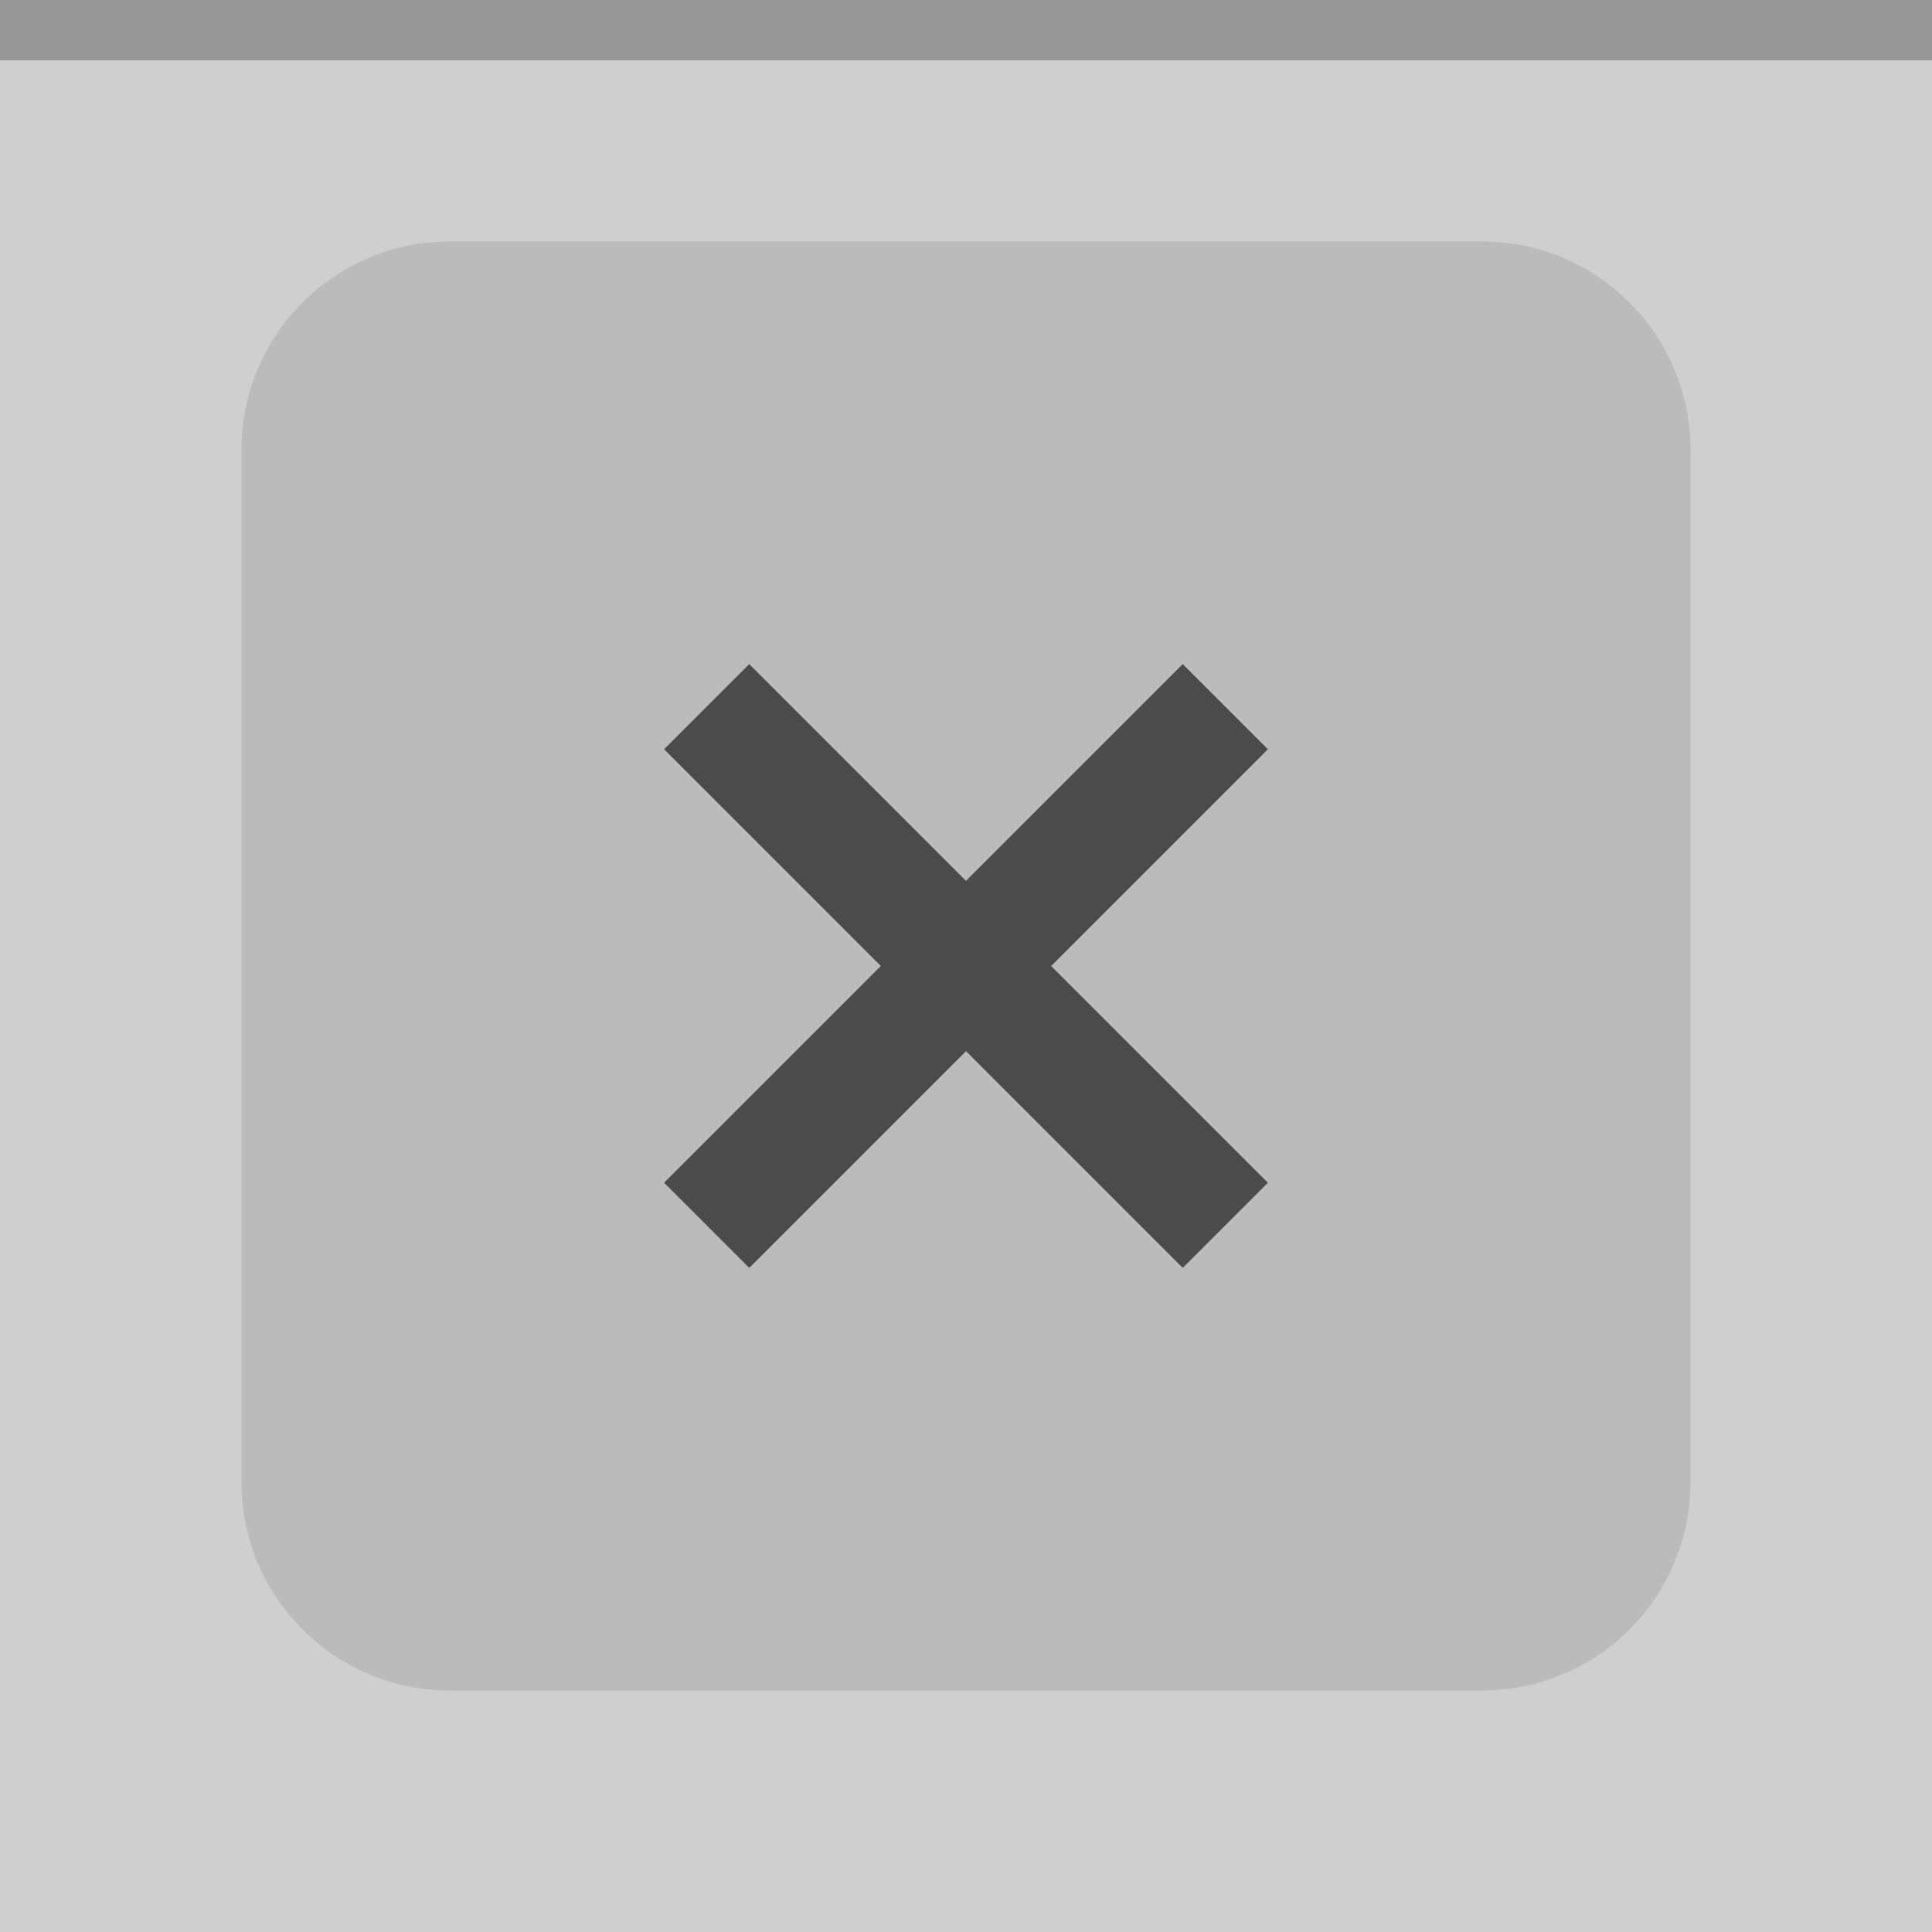
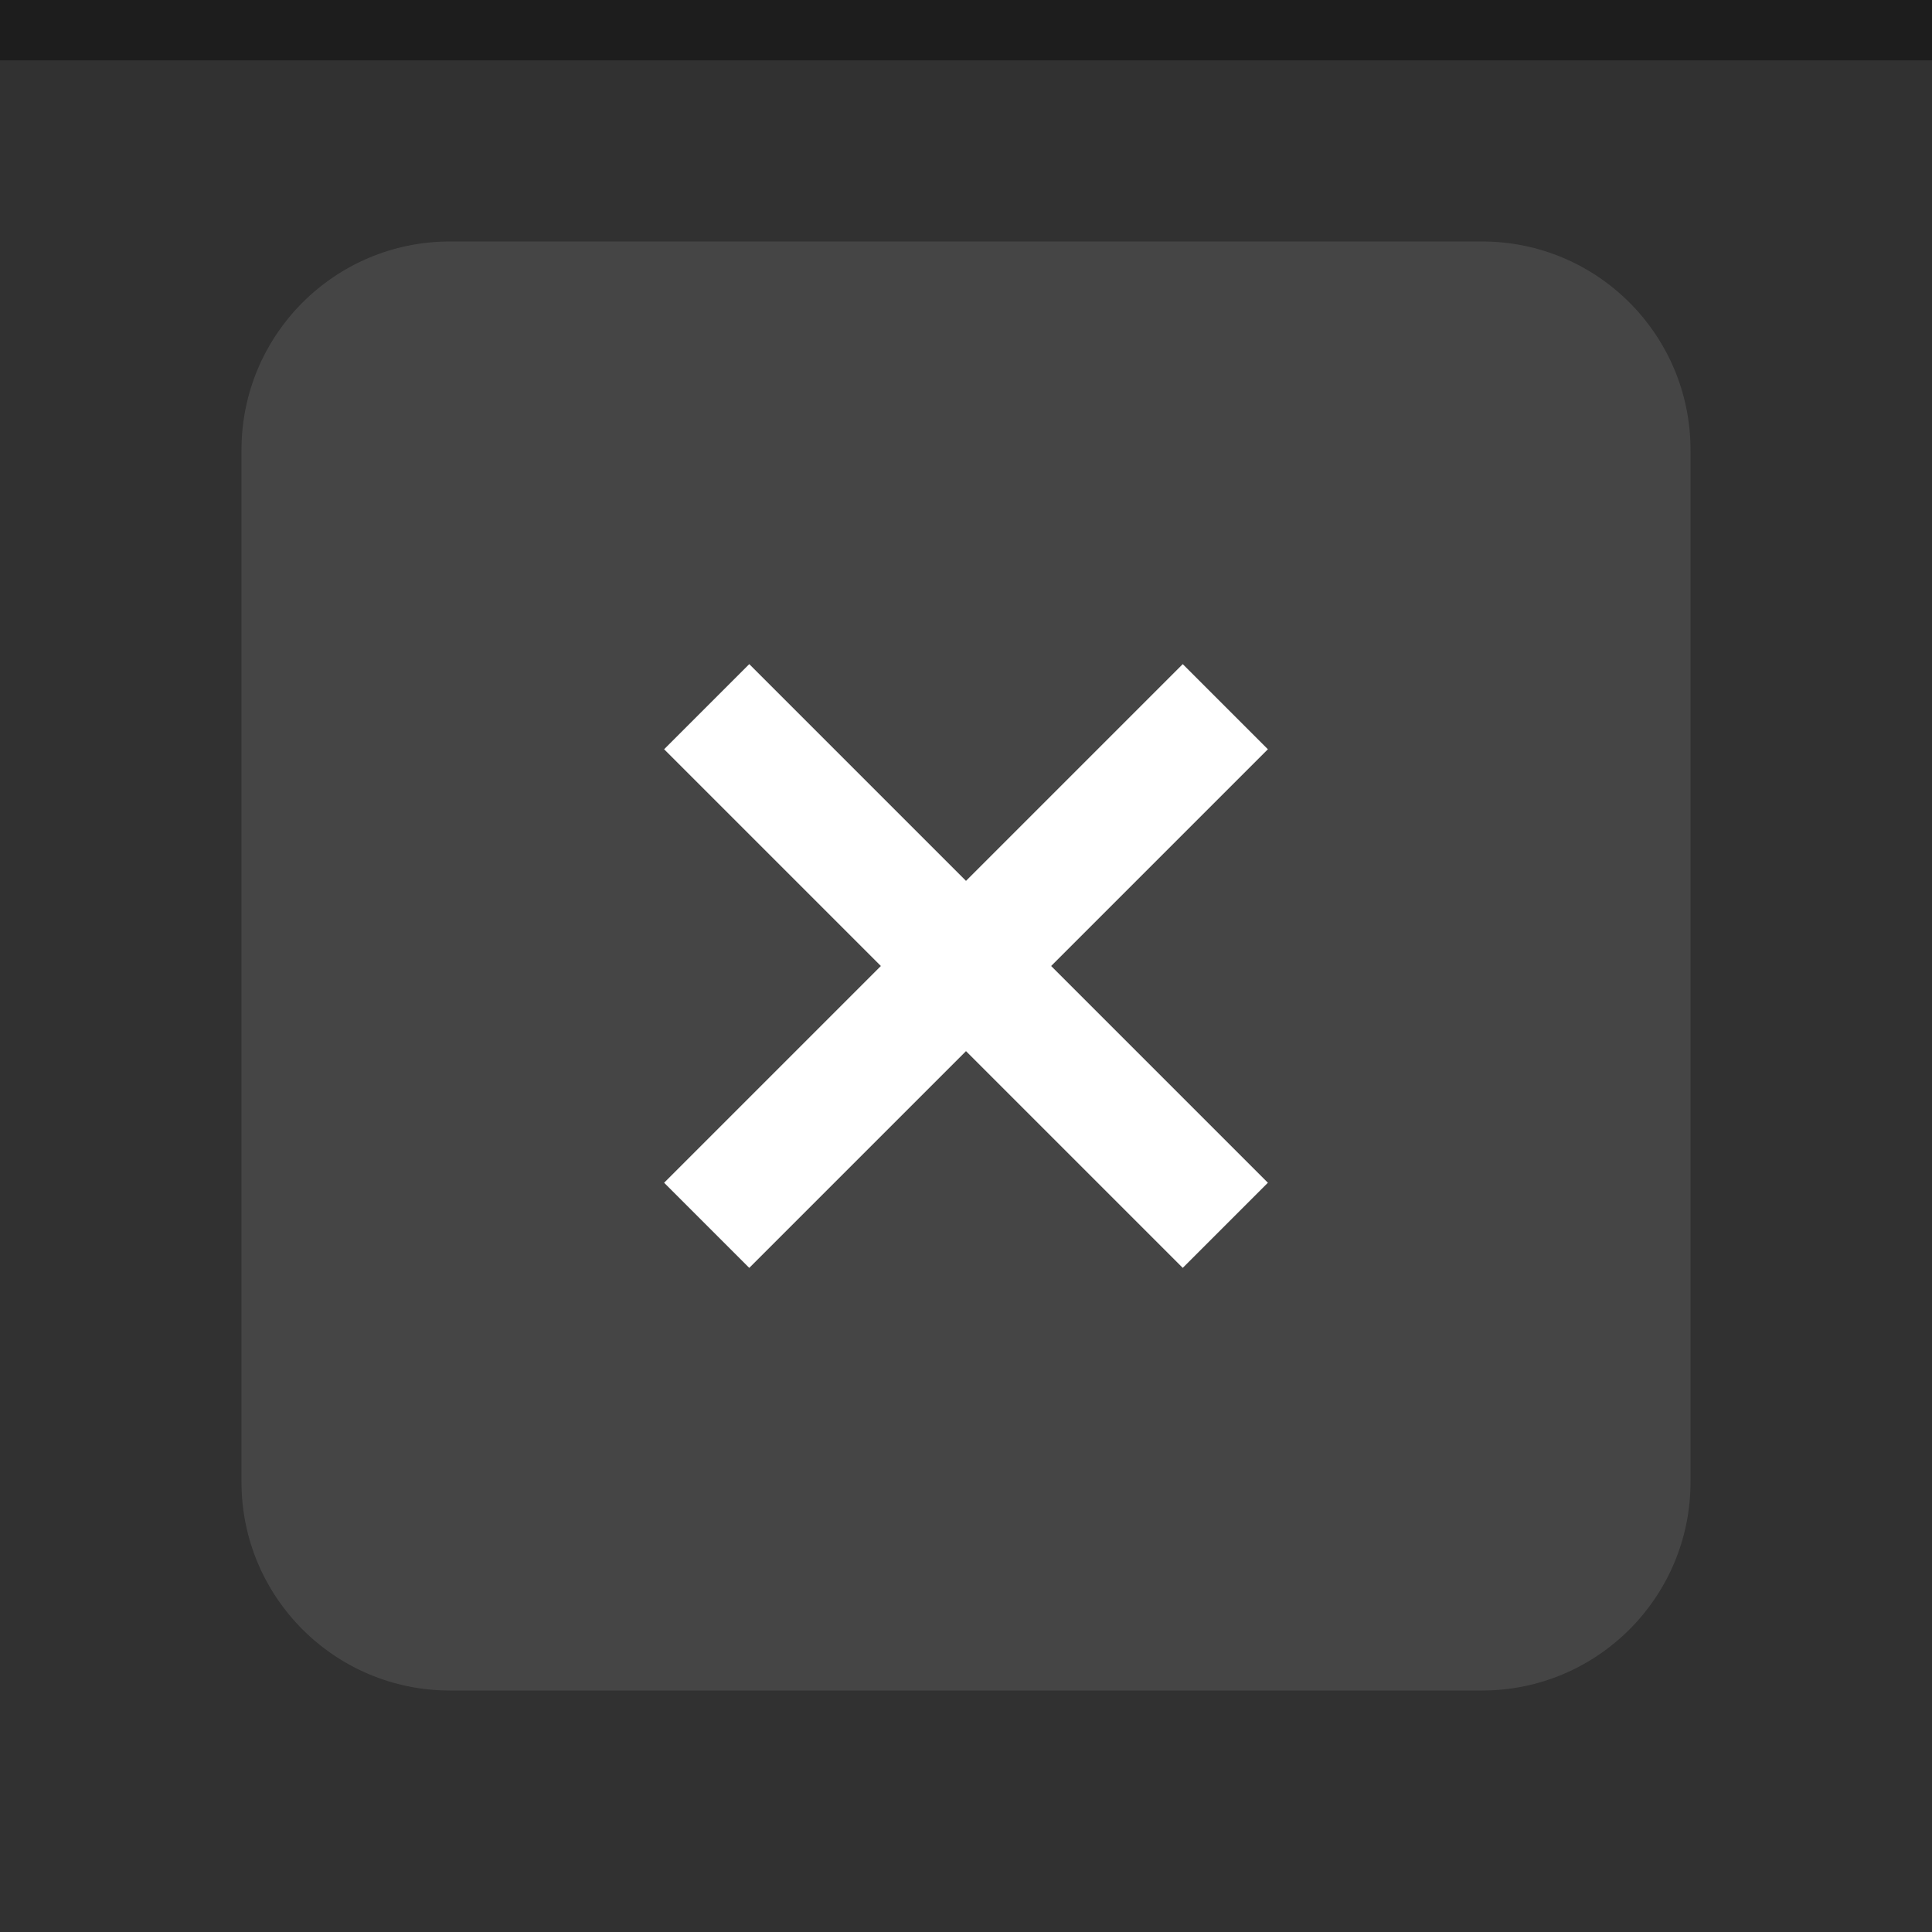
- <svg xmlns="http://www.w3.org/2000/svg" id="svg12" version="1.1" viewBox="0 0 32 32" height="32" width="32">
+ <svg xmlns="http://www.w3.org/2000/svg" width="32" height="32" viewBox="0 0 32 32" version="1.1" id="svg12">
  <defs id="defs16" />
-   <rect style="fill:#cfcfcf;fill-opacity:1" id="rect2" fill="#E0E0E0" height="32" width="32" />
-   <rect style="fill:#969696;fill-opacity:1" id="rect4" fill-opacity="0.4" fill="#FFFFFF" height="1" width="32" />
-   <g id="g10" opacity="0.6" fill="#000000">
-     <circle id="circle6" opacity="0" r="12" cy="16" cx="16" />
-     <path id="path8" d="M21 12.41L19.59 11 16 14.59 12.41 11 11 12.41 14.59 16 11 19.59 12.41 21 16 17.41 19.59 21 21 19.59 17.41 16z" />
+   <rect width="32" height="32" fill="#E0E0E0" id="rect2" style="fill:#313131;fill-opacity:1" />
+   <rect width="32" height="1" fill="#FFFFFF" fill-opacity="0.4" id="rect4" style="fill:#1d1d1d;fill-opacity:1" />
+   <g style="fill:#ffffff;fill-opacity:1;opacity:1" fill="#000000" opacity="0.6" id="g10">
+     <circle style="fill:#ffffff;fill-opacity:1" cx="16" cy="16" r="12" opacity="0" id="circle6" />
+     <path style="fill:#ffffff;fill-opacity:1" d="M21 12.41L19.59 11 16 14.59 12.41 11 11 12.41 14.59 16 11 19.59 12.41 21 16 17.41 19.59 21 21 19.59 17.41 16z" id="path8" />
  </g>
-   <rect style="opacity:0.1;fill:#000000;fill-opacity:1;stroke-width:0.75" id="rect2-6" fill="#E0E0E0" height="24" width="24" x="4" y="4" rx="3.452" ry="3.452" />
+   <rect ry="3.452" rx="3.452" y="4" x="4" width="24" height="24" fill="#E0E0E0" id="rect2-6" style="opacity:0.1;fill:#ffffff;fill-opacity:1;stroke-width:0.75" />
</svg>
